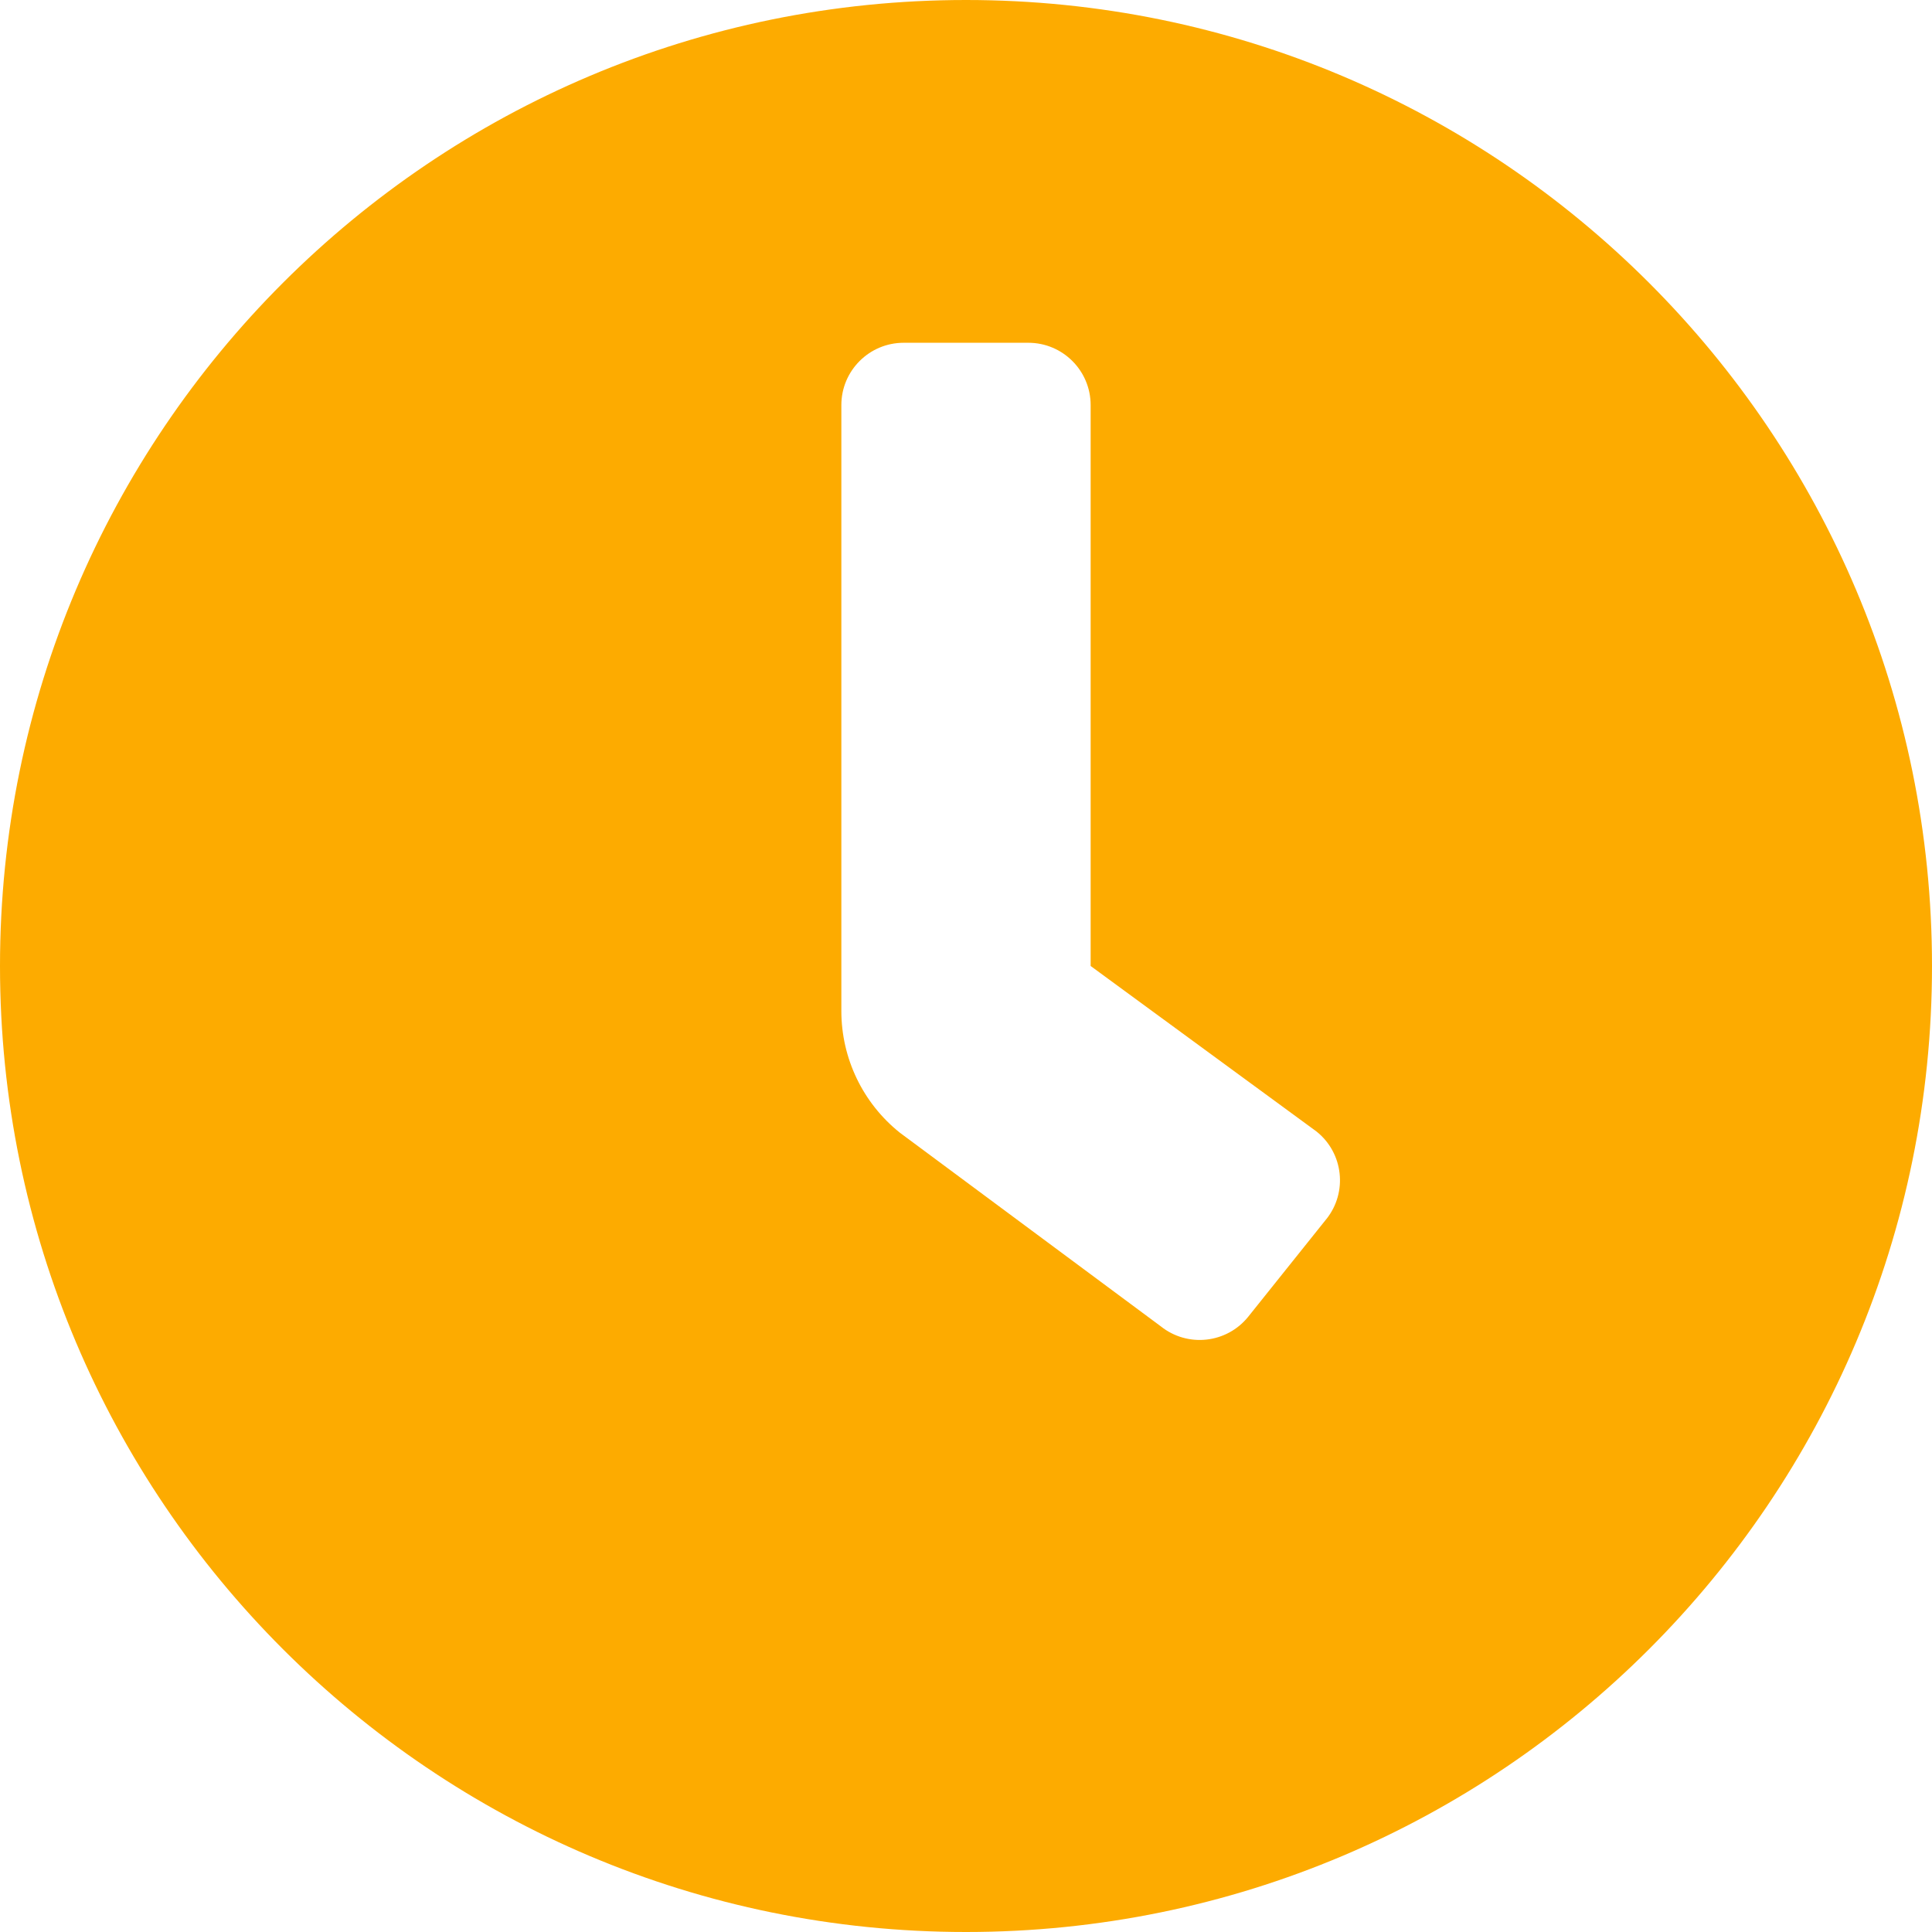
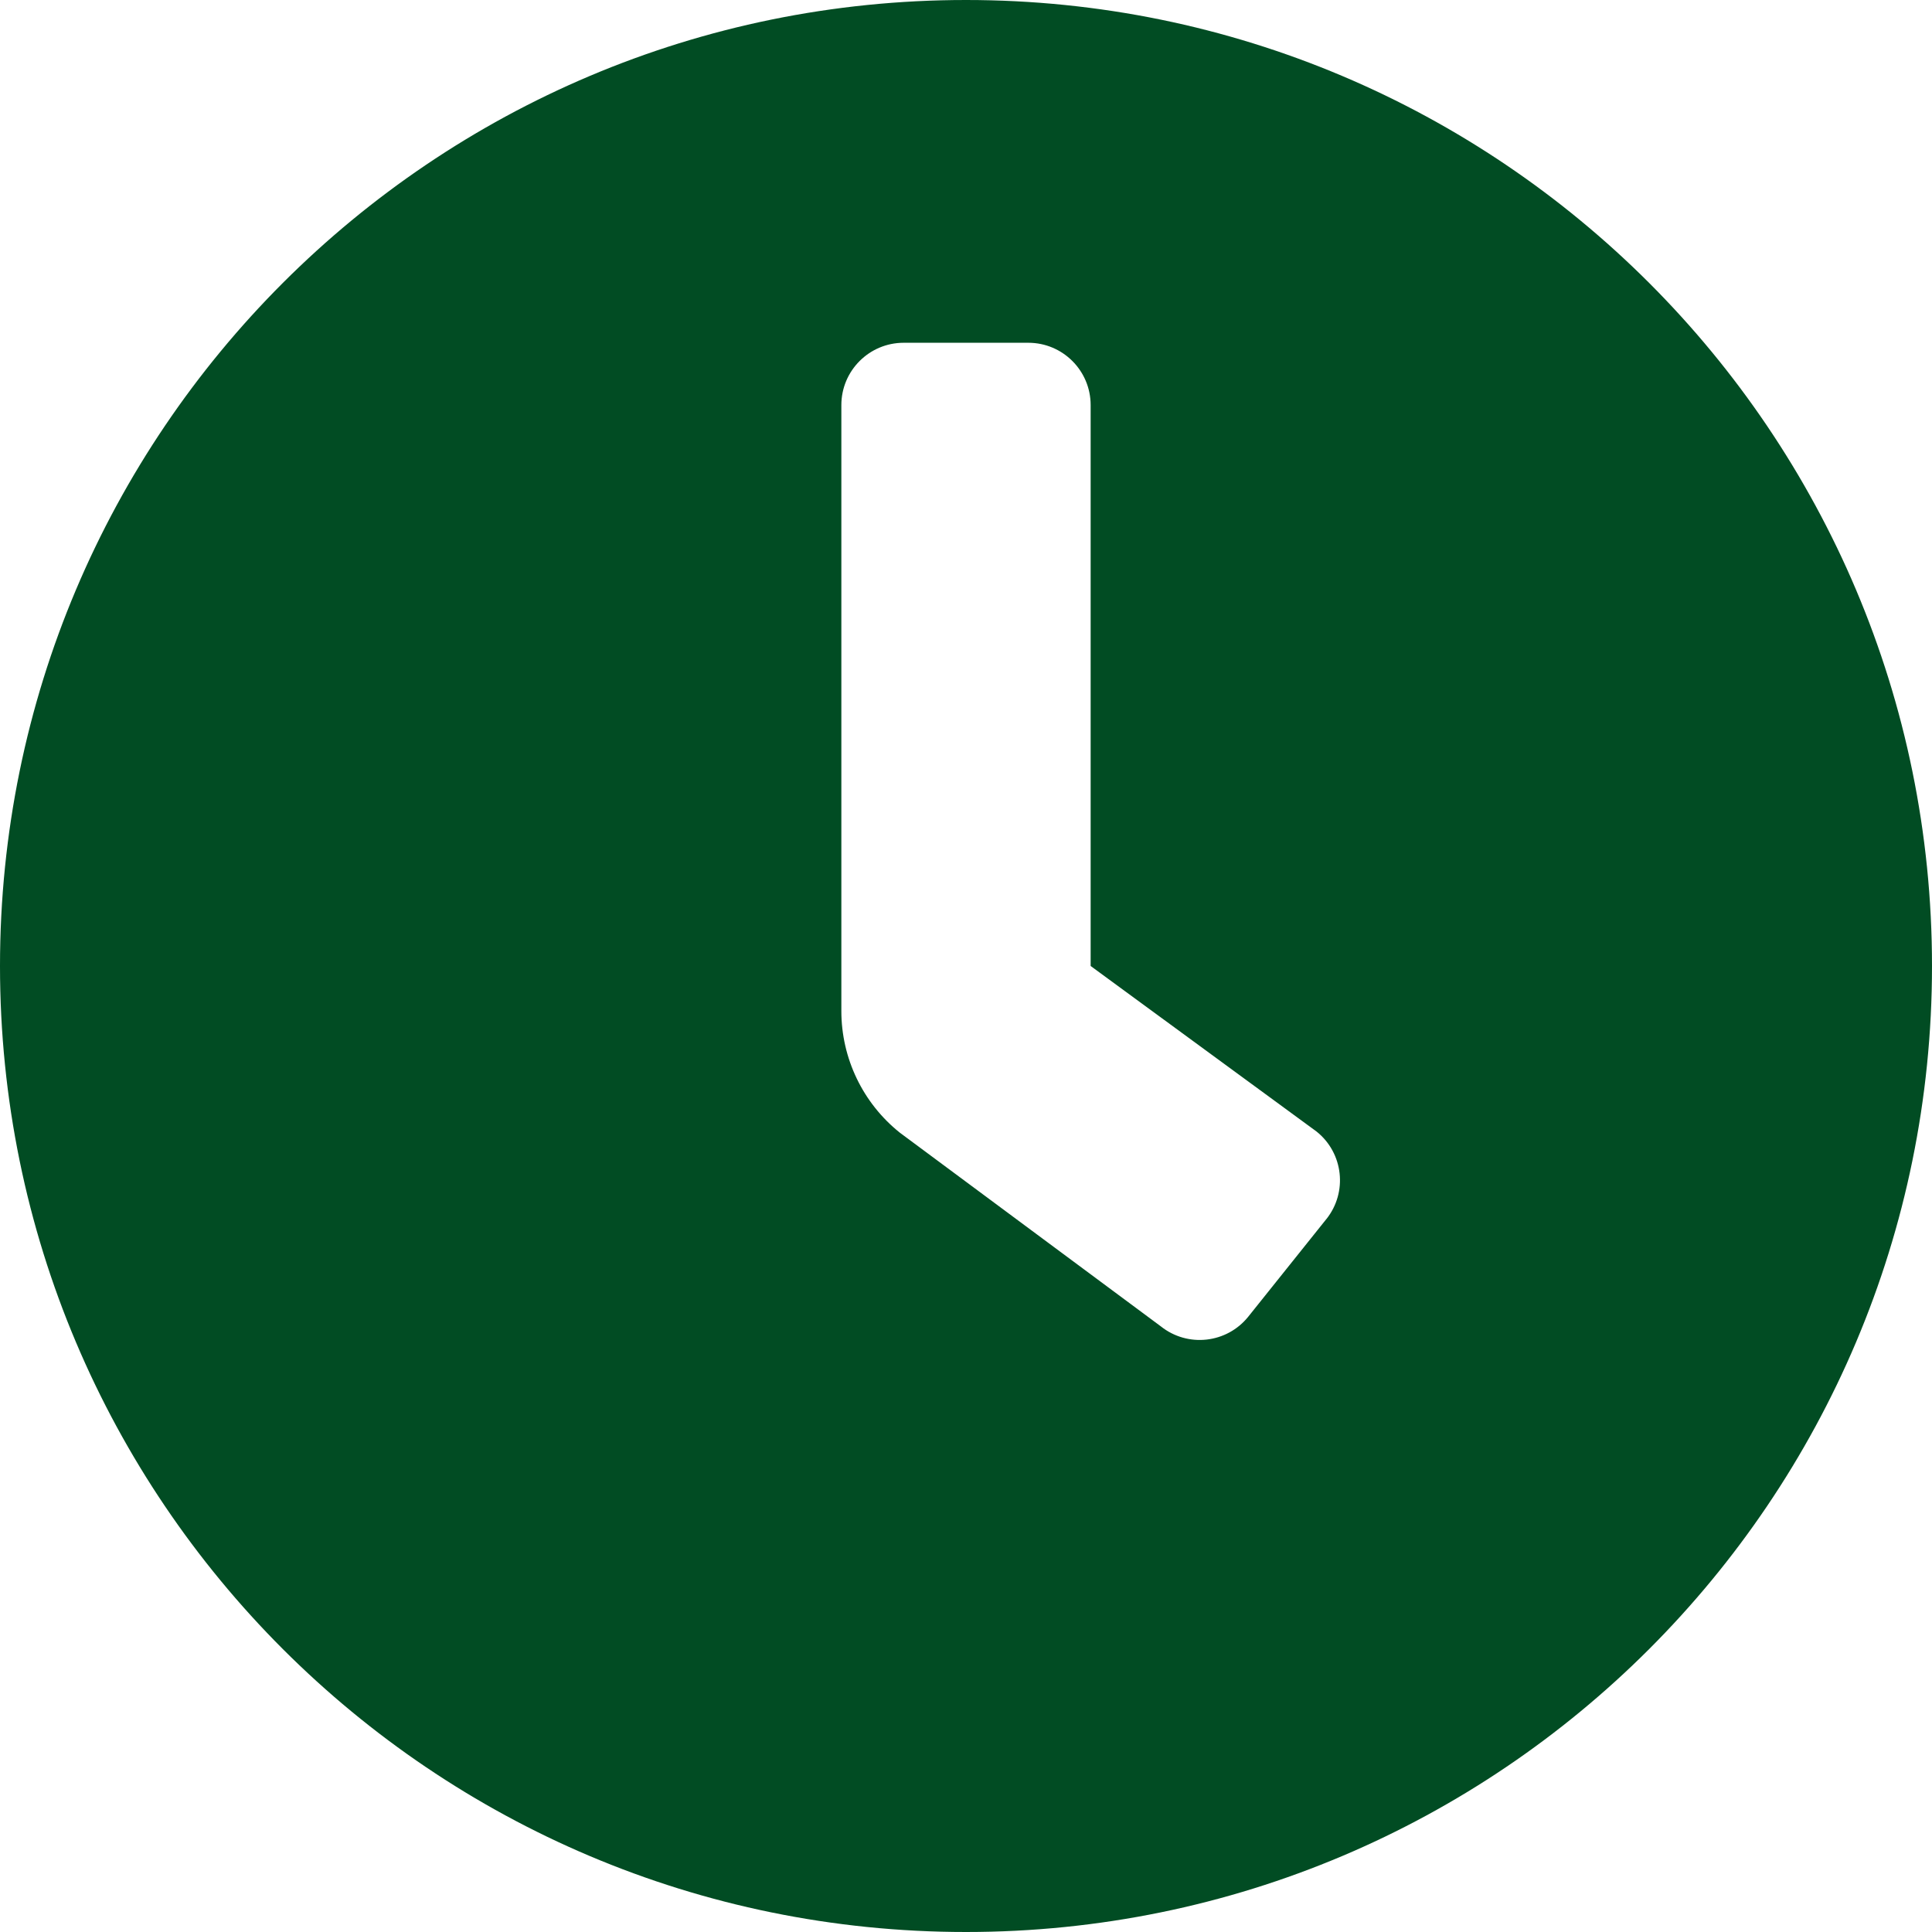
<svg xmlns="http://www.w3.org/2000/svg" id="Capa_1" data-name="Capa 1" viewBox="0 0 496 496">
  <defs>
-     <style>.cls-1{fill:#fdab00;}</style>
+     <style>.cls-1{fill:#014c23;}</style>
  </defs>
  <path class="cls-1" d="M-439-1137c-137,0-248,111-248,248s111,248,248,248,248-111,248-248S-302-1137-439-1137Zm92.49,313h0l-20,25A16,16,0,0,1-389-796.5h0l-67-49.72a40,40,0,0,1-15-31.23V-1033a16,16,0,0,1,16-16h32a16,16,0,0,1,16,16v144l58,42.5A16,16,0,0,1-346.5-824h0Z" transform="translate(687 1137)" />
</svg>
